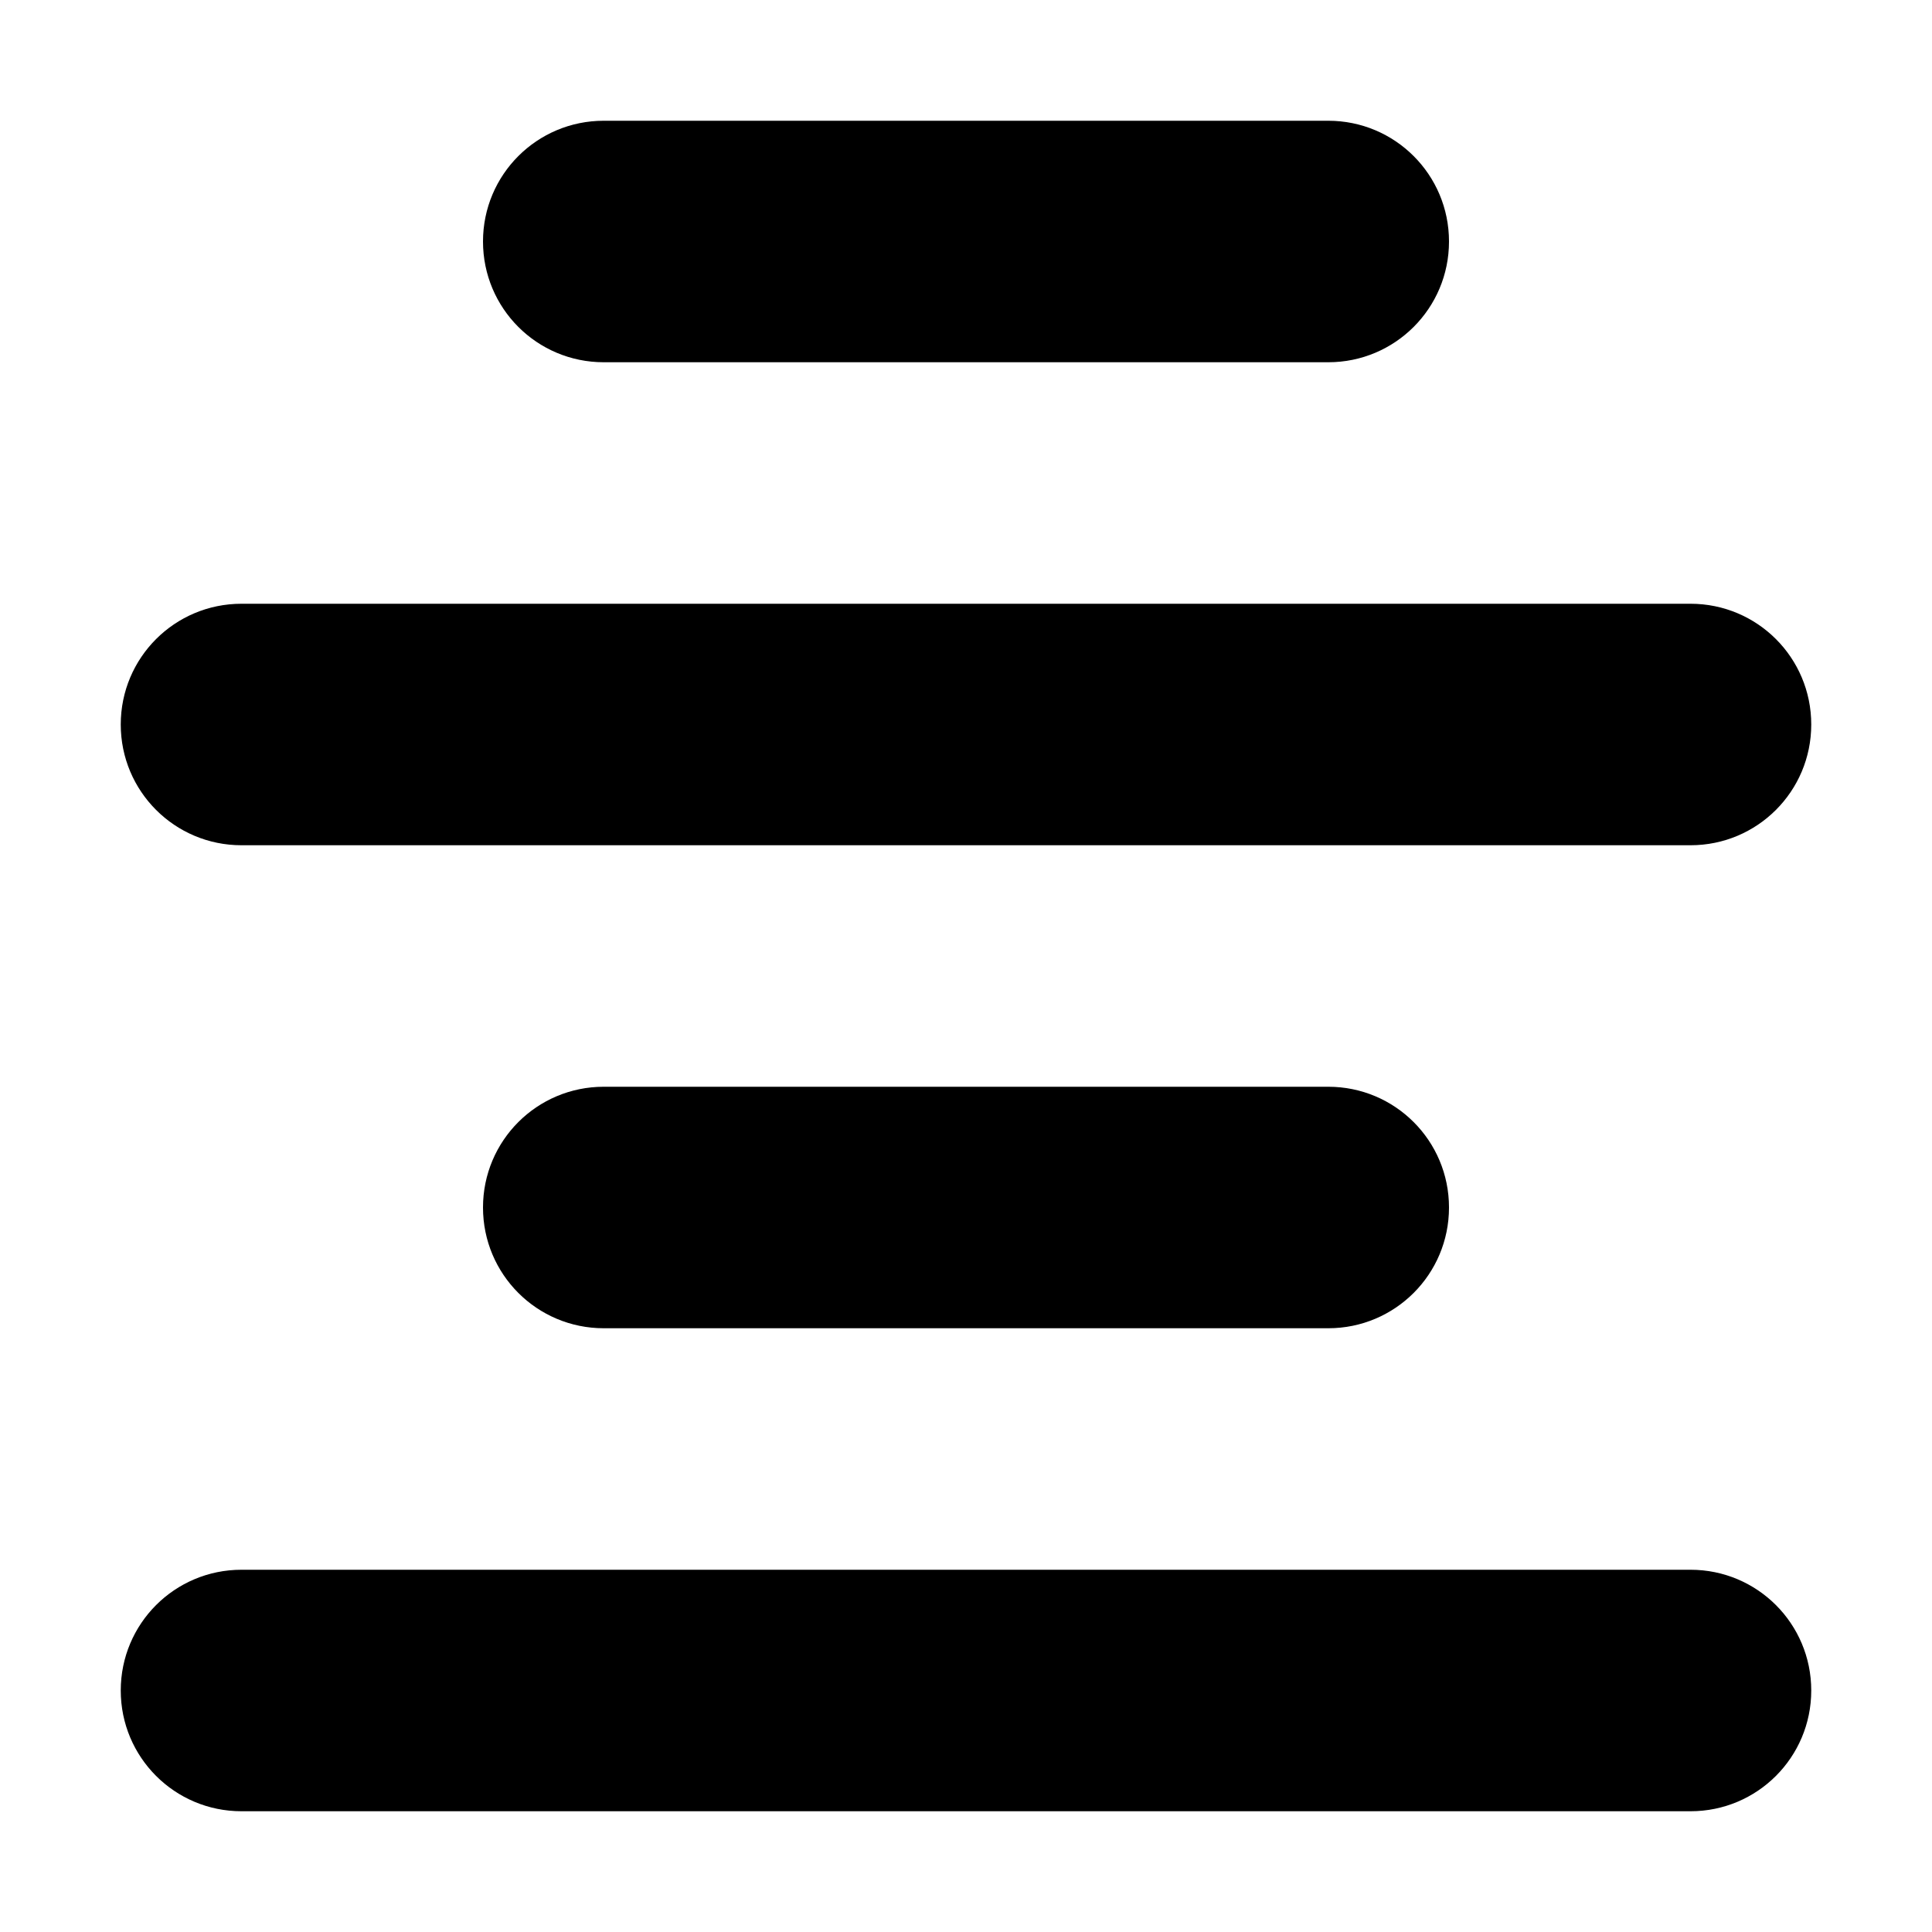
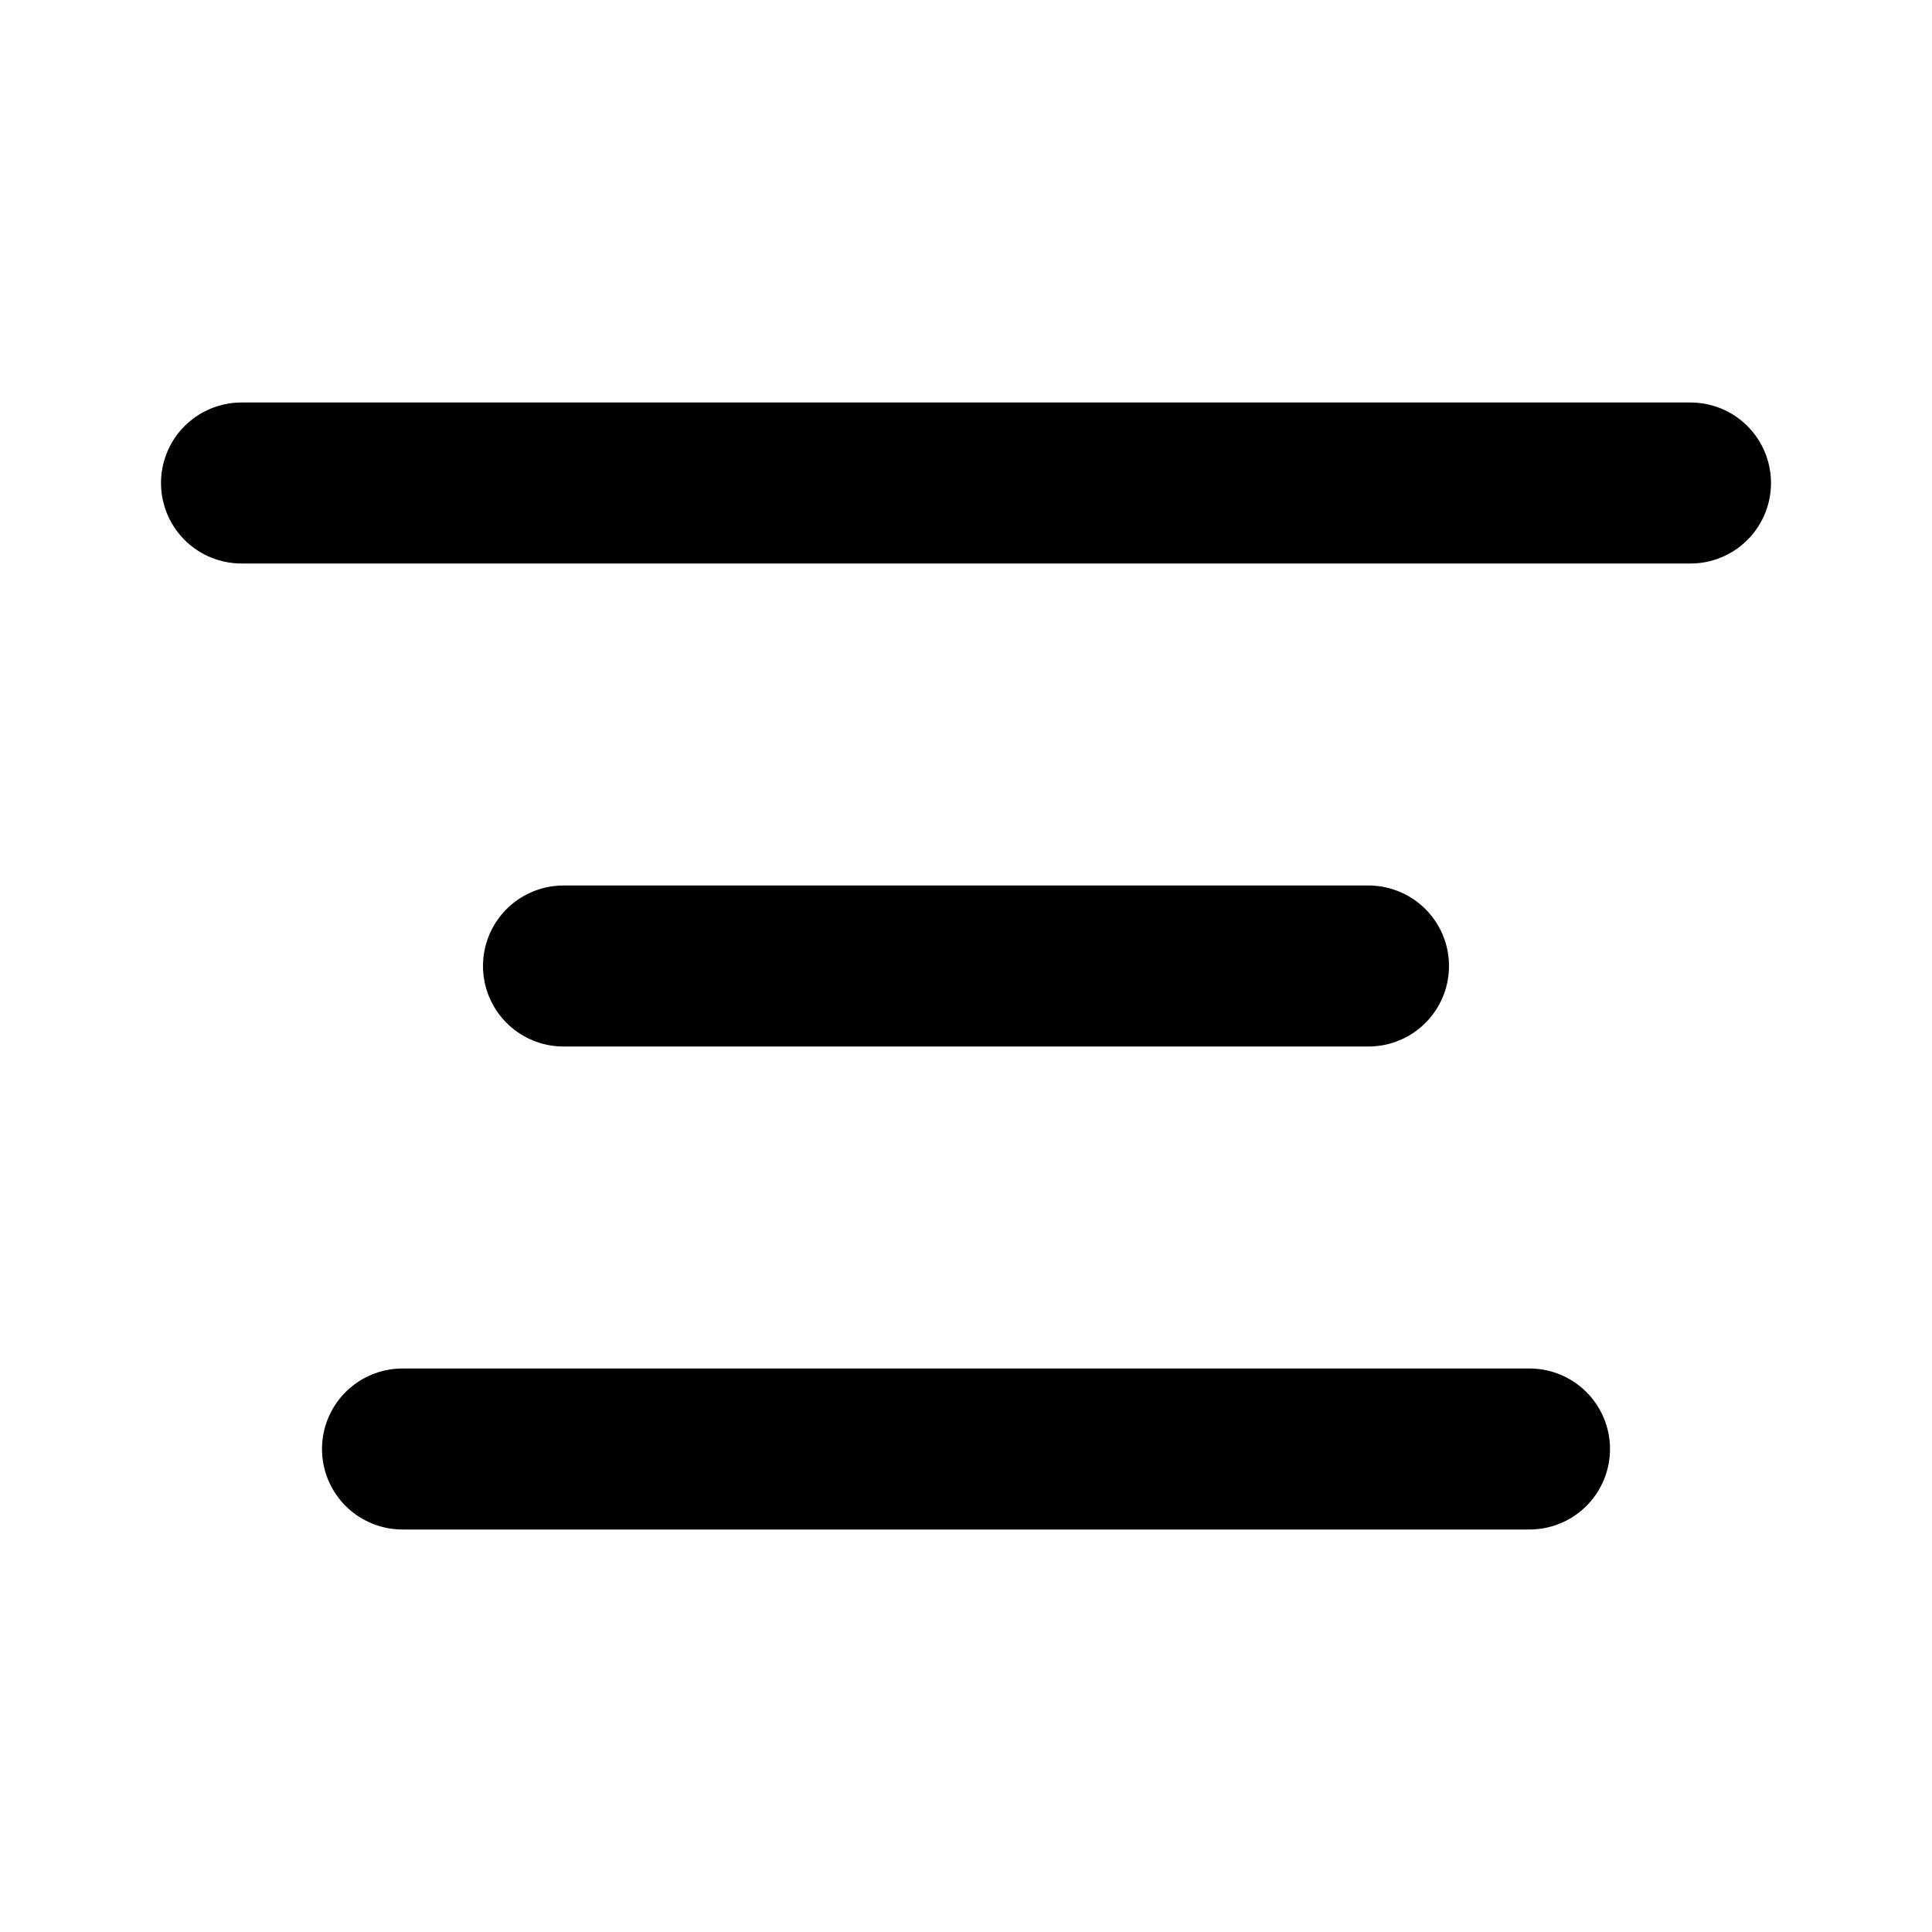
- <svg xmlns="http://www.w3.org/2000/svg" viewBox="0 0 448 512" width="1em" height="1em">
-   <path d="M352 64c0-17.7-14.3-32-32-32L128 32c-17.7 0-32 14.3-32 32s14.3 32 32 32l192 0c17.7 0 32-14.3 32-32zm96 128c0-17.7-14.3-32-32-32L32 160c-17.7 0-32 14.3-32 32s14.3 32 32 32l384 0c17.7 0 32-14.3 32-32zM0 448c0 17.7 14.3 32 32 32l384 0c17.7 0 32-14.3 32-32s-14.3-32-32-32L32 416c-17.7 0-32 14.3-32 32zM352 320c0-17.7-14.3-32-32-32l-192 0c-17.7 0-32 14.3-32 32s14.3 32 32 32l192 0c17.7 0 32-14.3 32-32z" />
+ <svg xmlns="http://www.w3.org/2000/svg" width="24" height="24" viewBox="0 0 24 24" fill="none" stroke="currentColor" stroke-width="2" stroke-linecap="round" stroke-linejoin="round">
+   <line x1="21" x2="3" y1="6" y2="6" />
+   <line x1="17" x2="7" y1="12" y2="12" />
+   <line x1="19" x2="5" y1="18" y2="18" />
</svg>
